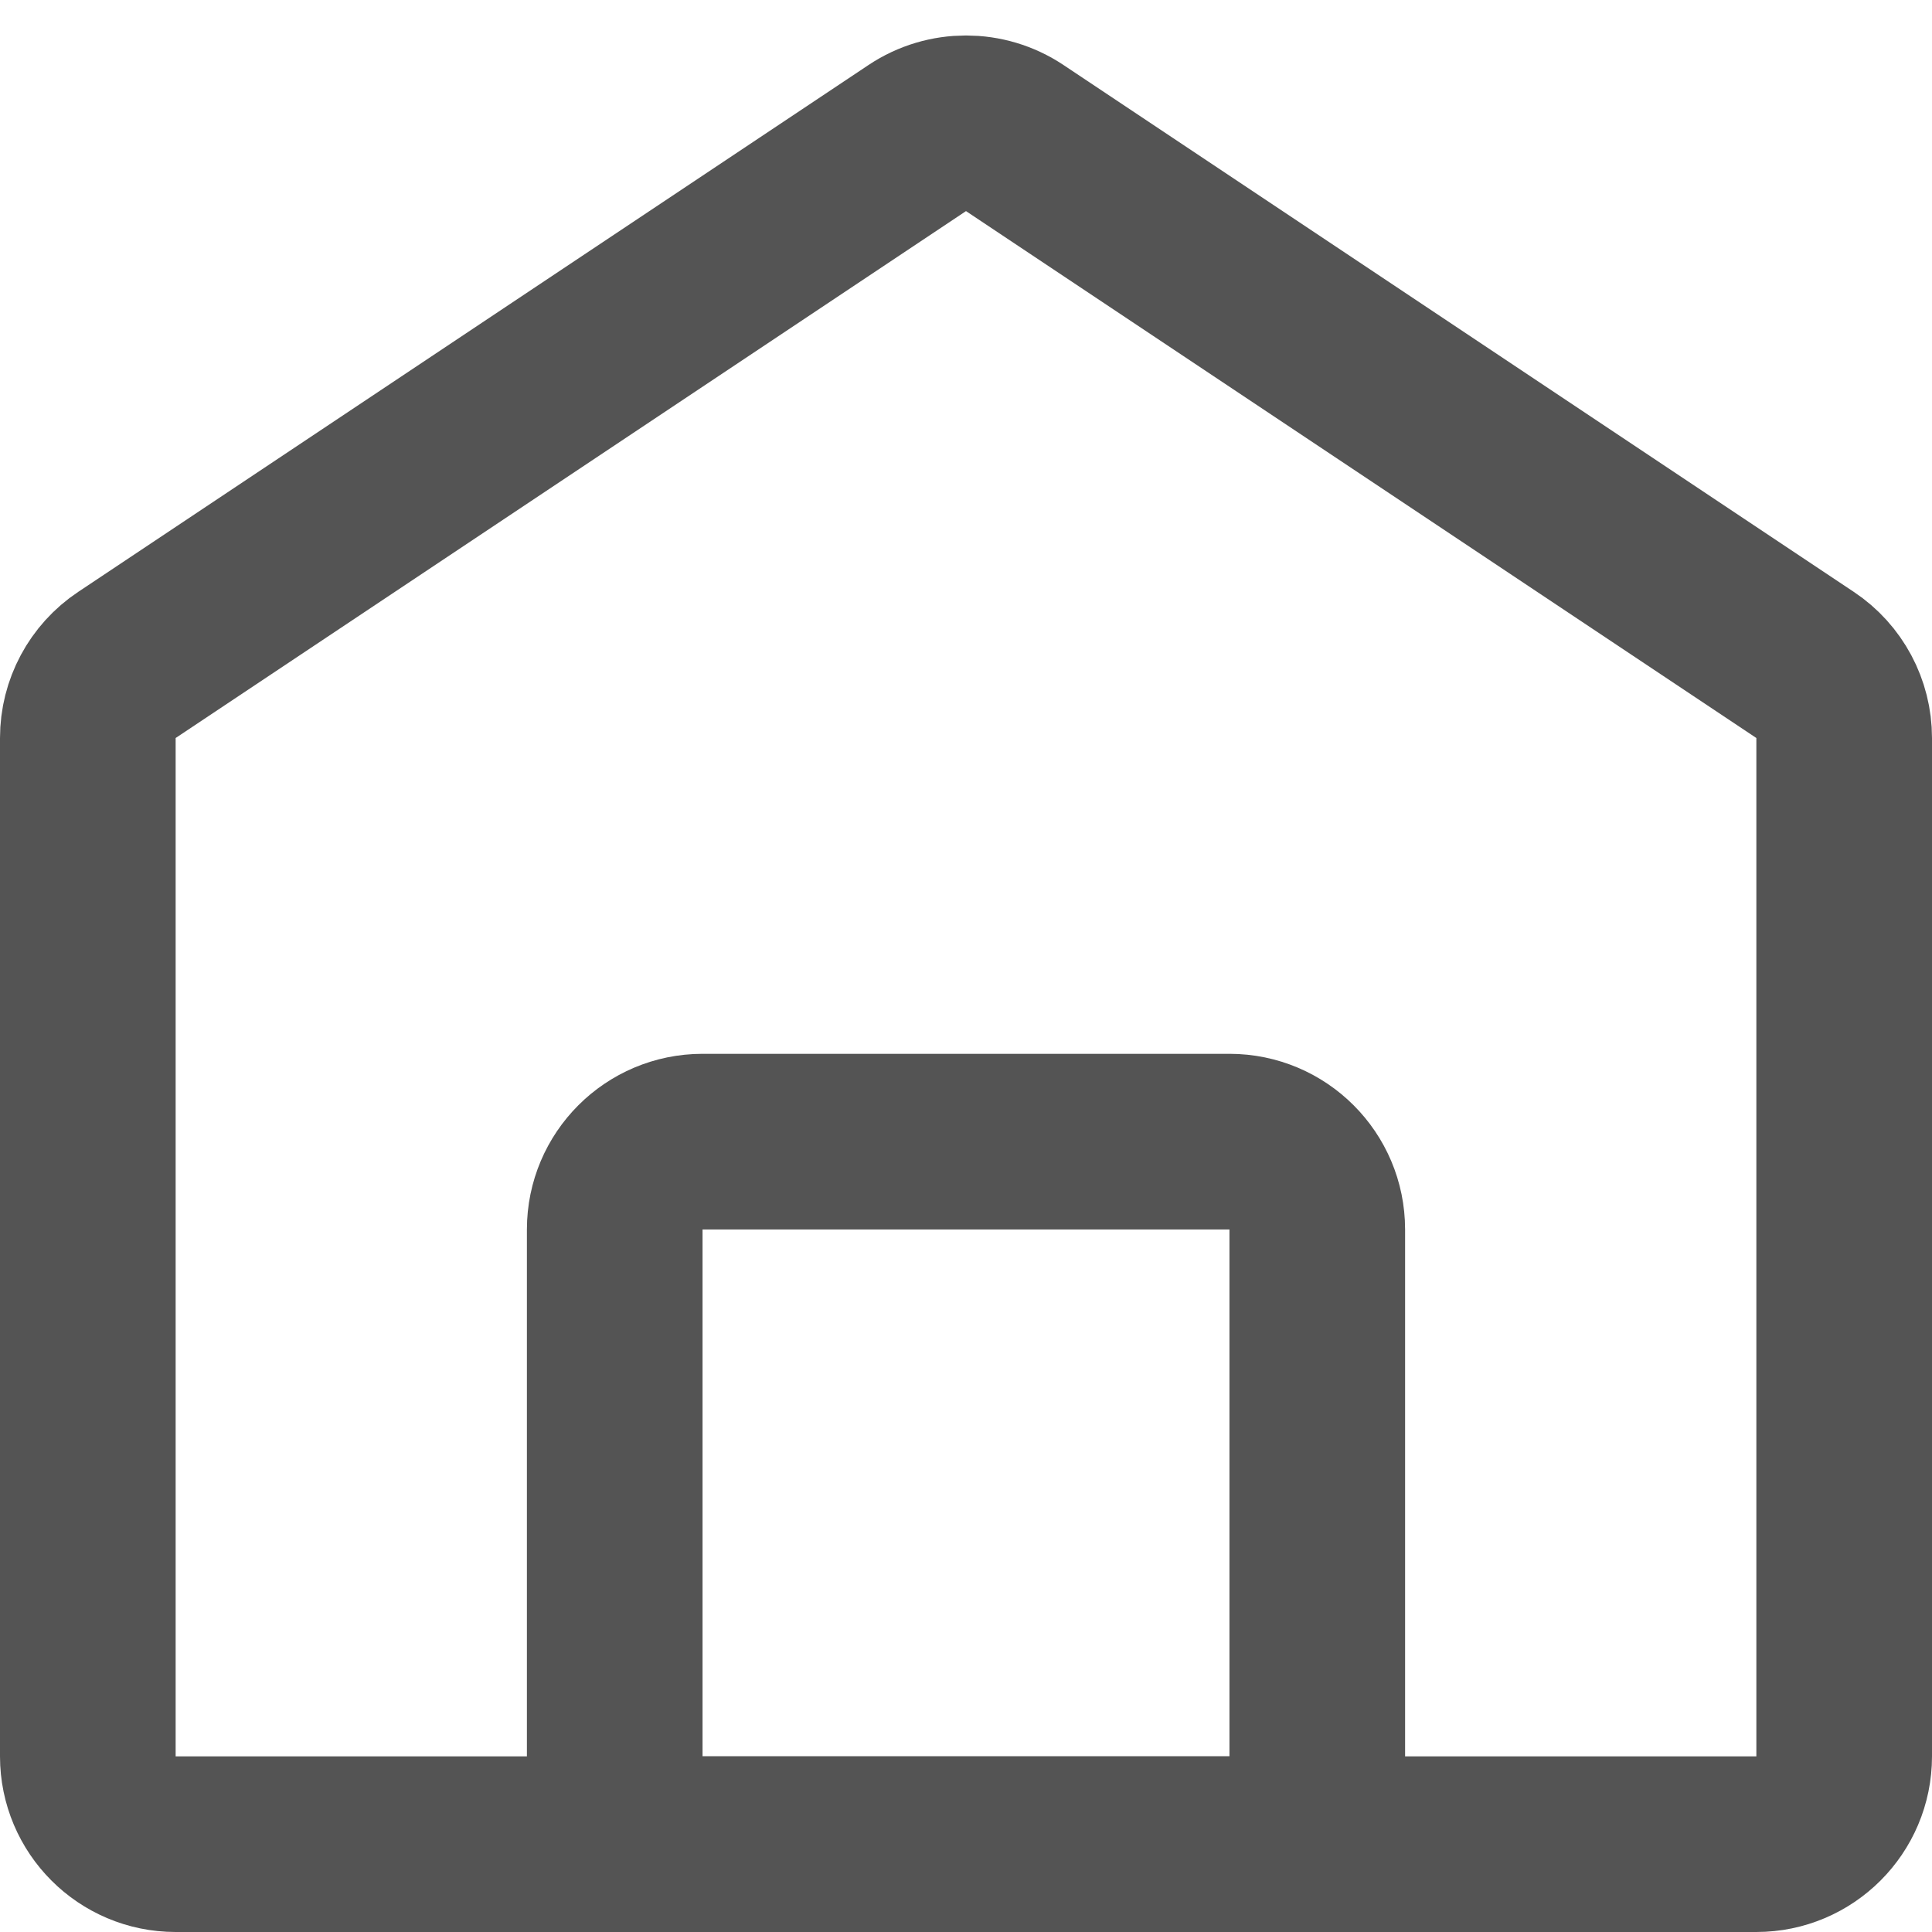
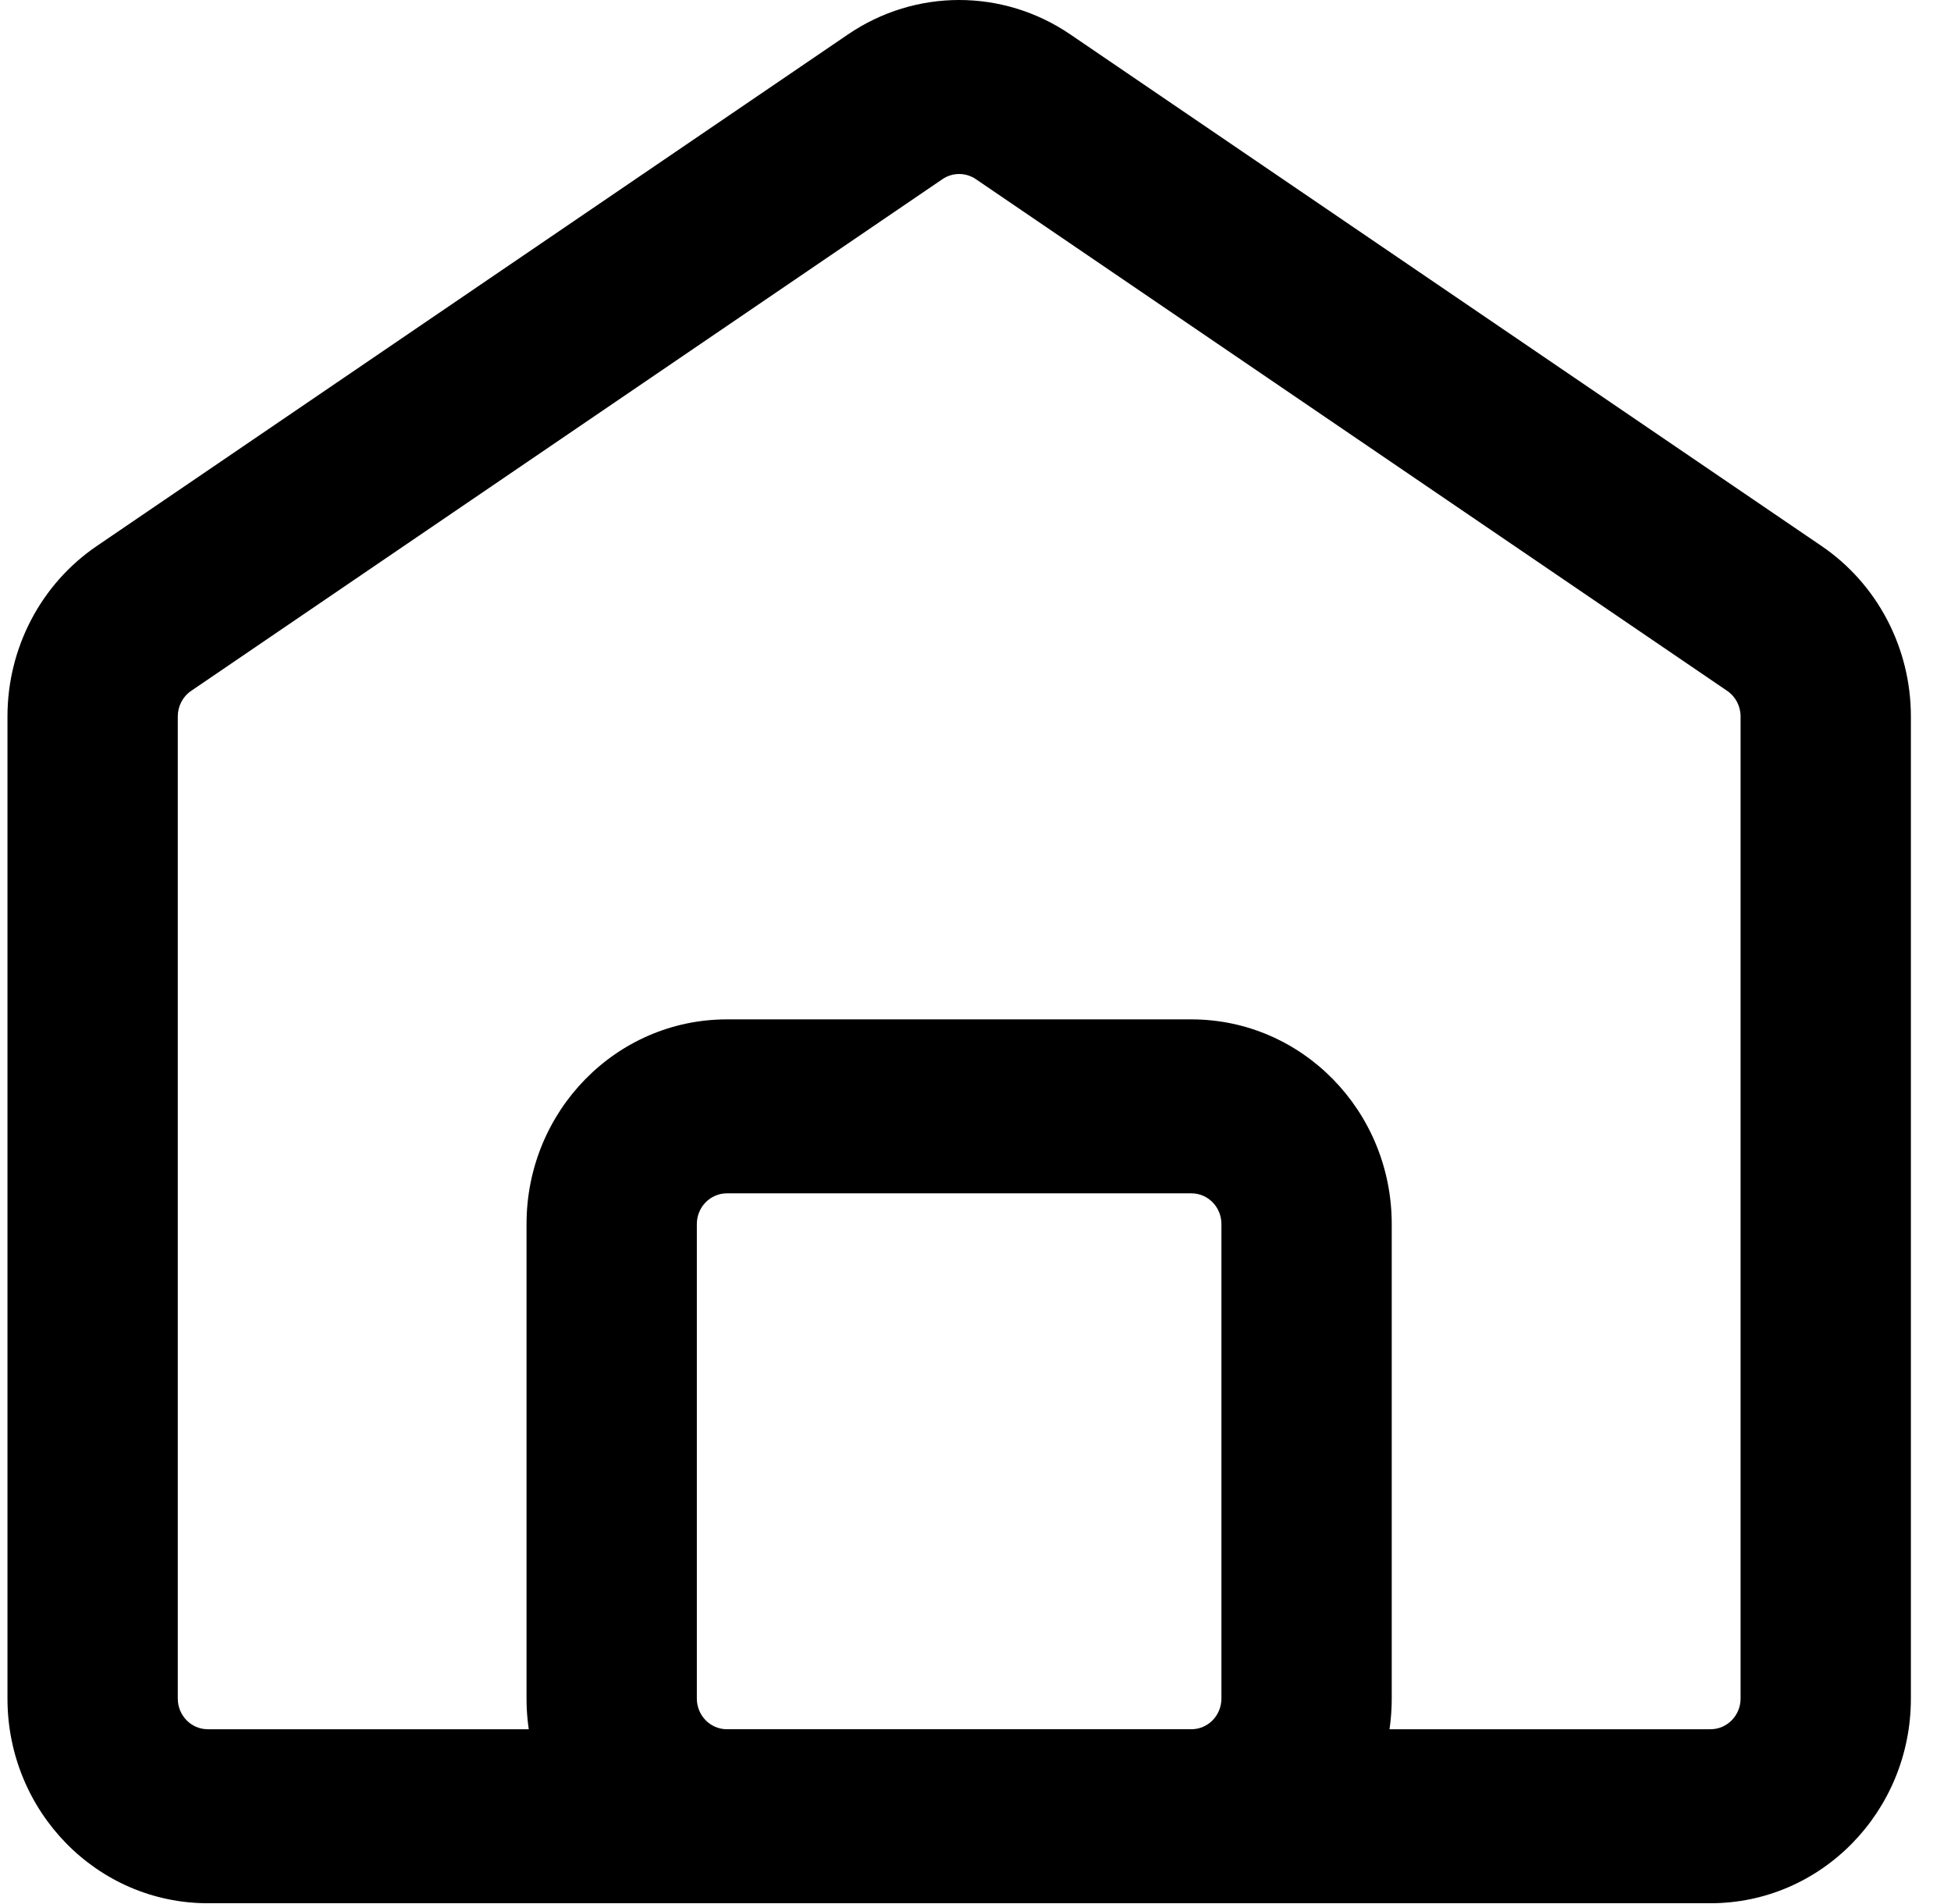
- <svg xmlns="http://www.w3.org/2000/svg" width="22" height="22" viewBox="0 0 22 22" fill="none">
-   <path d="M7 14C7 13.448 7.448 13 8 13H14C14.552 13 15 13.448 15 14V20C15 20.552 14.552 21 14 21H8C7.448 21 7 20.552 7 20V14Z" stroke="#545454" stroke-width="2" />
-   <path d="M21 8.404V20C21 20.552 20.552 21 20 21H13.2H8.8H2C1.448 21 1 20.552 1 20V8.404C1 8.069 1.167 7.757 1.445 7.572L10.445 1.572C10.781 1.348 11.219 1.348 11.555 1.572L20.555 7.572C20.833 7.757 21 8.069 21 8.404Z" stroke="#545454" stroke-width="2" />
+ <svg xmlns="http://www.w3.org/2000/svg" width="41" height="40" viewBox="0 0 41 40" fill="none">
+   <path fill-rule="evenodd" clip-rule="evenodd" d="M25.037 25.08H15.276C14.927 25.08 14.644 25.369 14.644 25.725V35.698C14.644 36.054 14.927 36.343 15.276 36.343H25.037C25.386 36.343 25.668 36.054 25.668 35.698V25.725C25.668 25.369 25.386 25.08 25.037 25.08ZM15.276 21.424C12.95 21.424 11.065 23.349 11.065 25.725V35.698C11.065 38.074 12.95 40 15.276 40H25.037C27.362 40 29.247 38.074 29.247 35.698V25.725C29.247 23.349 27.362 21.424 25.037 21.424H15.276Z" fill="black" />
+   <path fill-rule="evenodd" clip-rule="evenodd" d="M36.578 35.698V15.057C36.578 14.841 36.472 14.639 36.297 14.52L20.507 3.765C20.295 3.621 20.018 3.621 19.806 3.765L4.017 14.52C3.841 14.639 3.736 14.841 3.736 15.057V35.698C3.736 36.054 4.018 36.343 4.367 36.343H35.946C36.295 36.343 36.578 36.054 36.578 35.698ZM2.032 11.477C0.86 12.275 0.157 13.618 0.157 15.057V35.698C0.157 38.074 2.042 40 4.367 40H35.946C38.272 40 40.157 38.074 40.157 35.698V15.057C40.157 13.618 39.453 12.275 38.282 11.477L22.492 0.723C21.078 -0.241 19.235 -0.241 17.821 0.723L2.032 11.477Z" fill="black" />
</svg>
